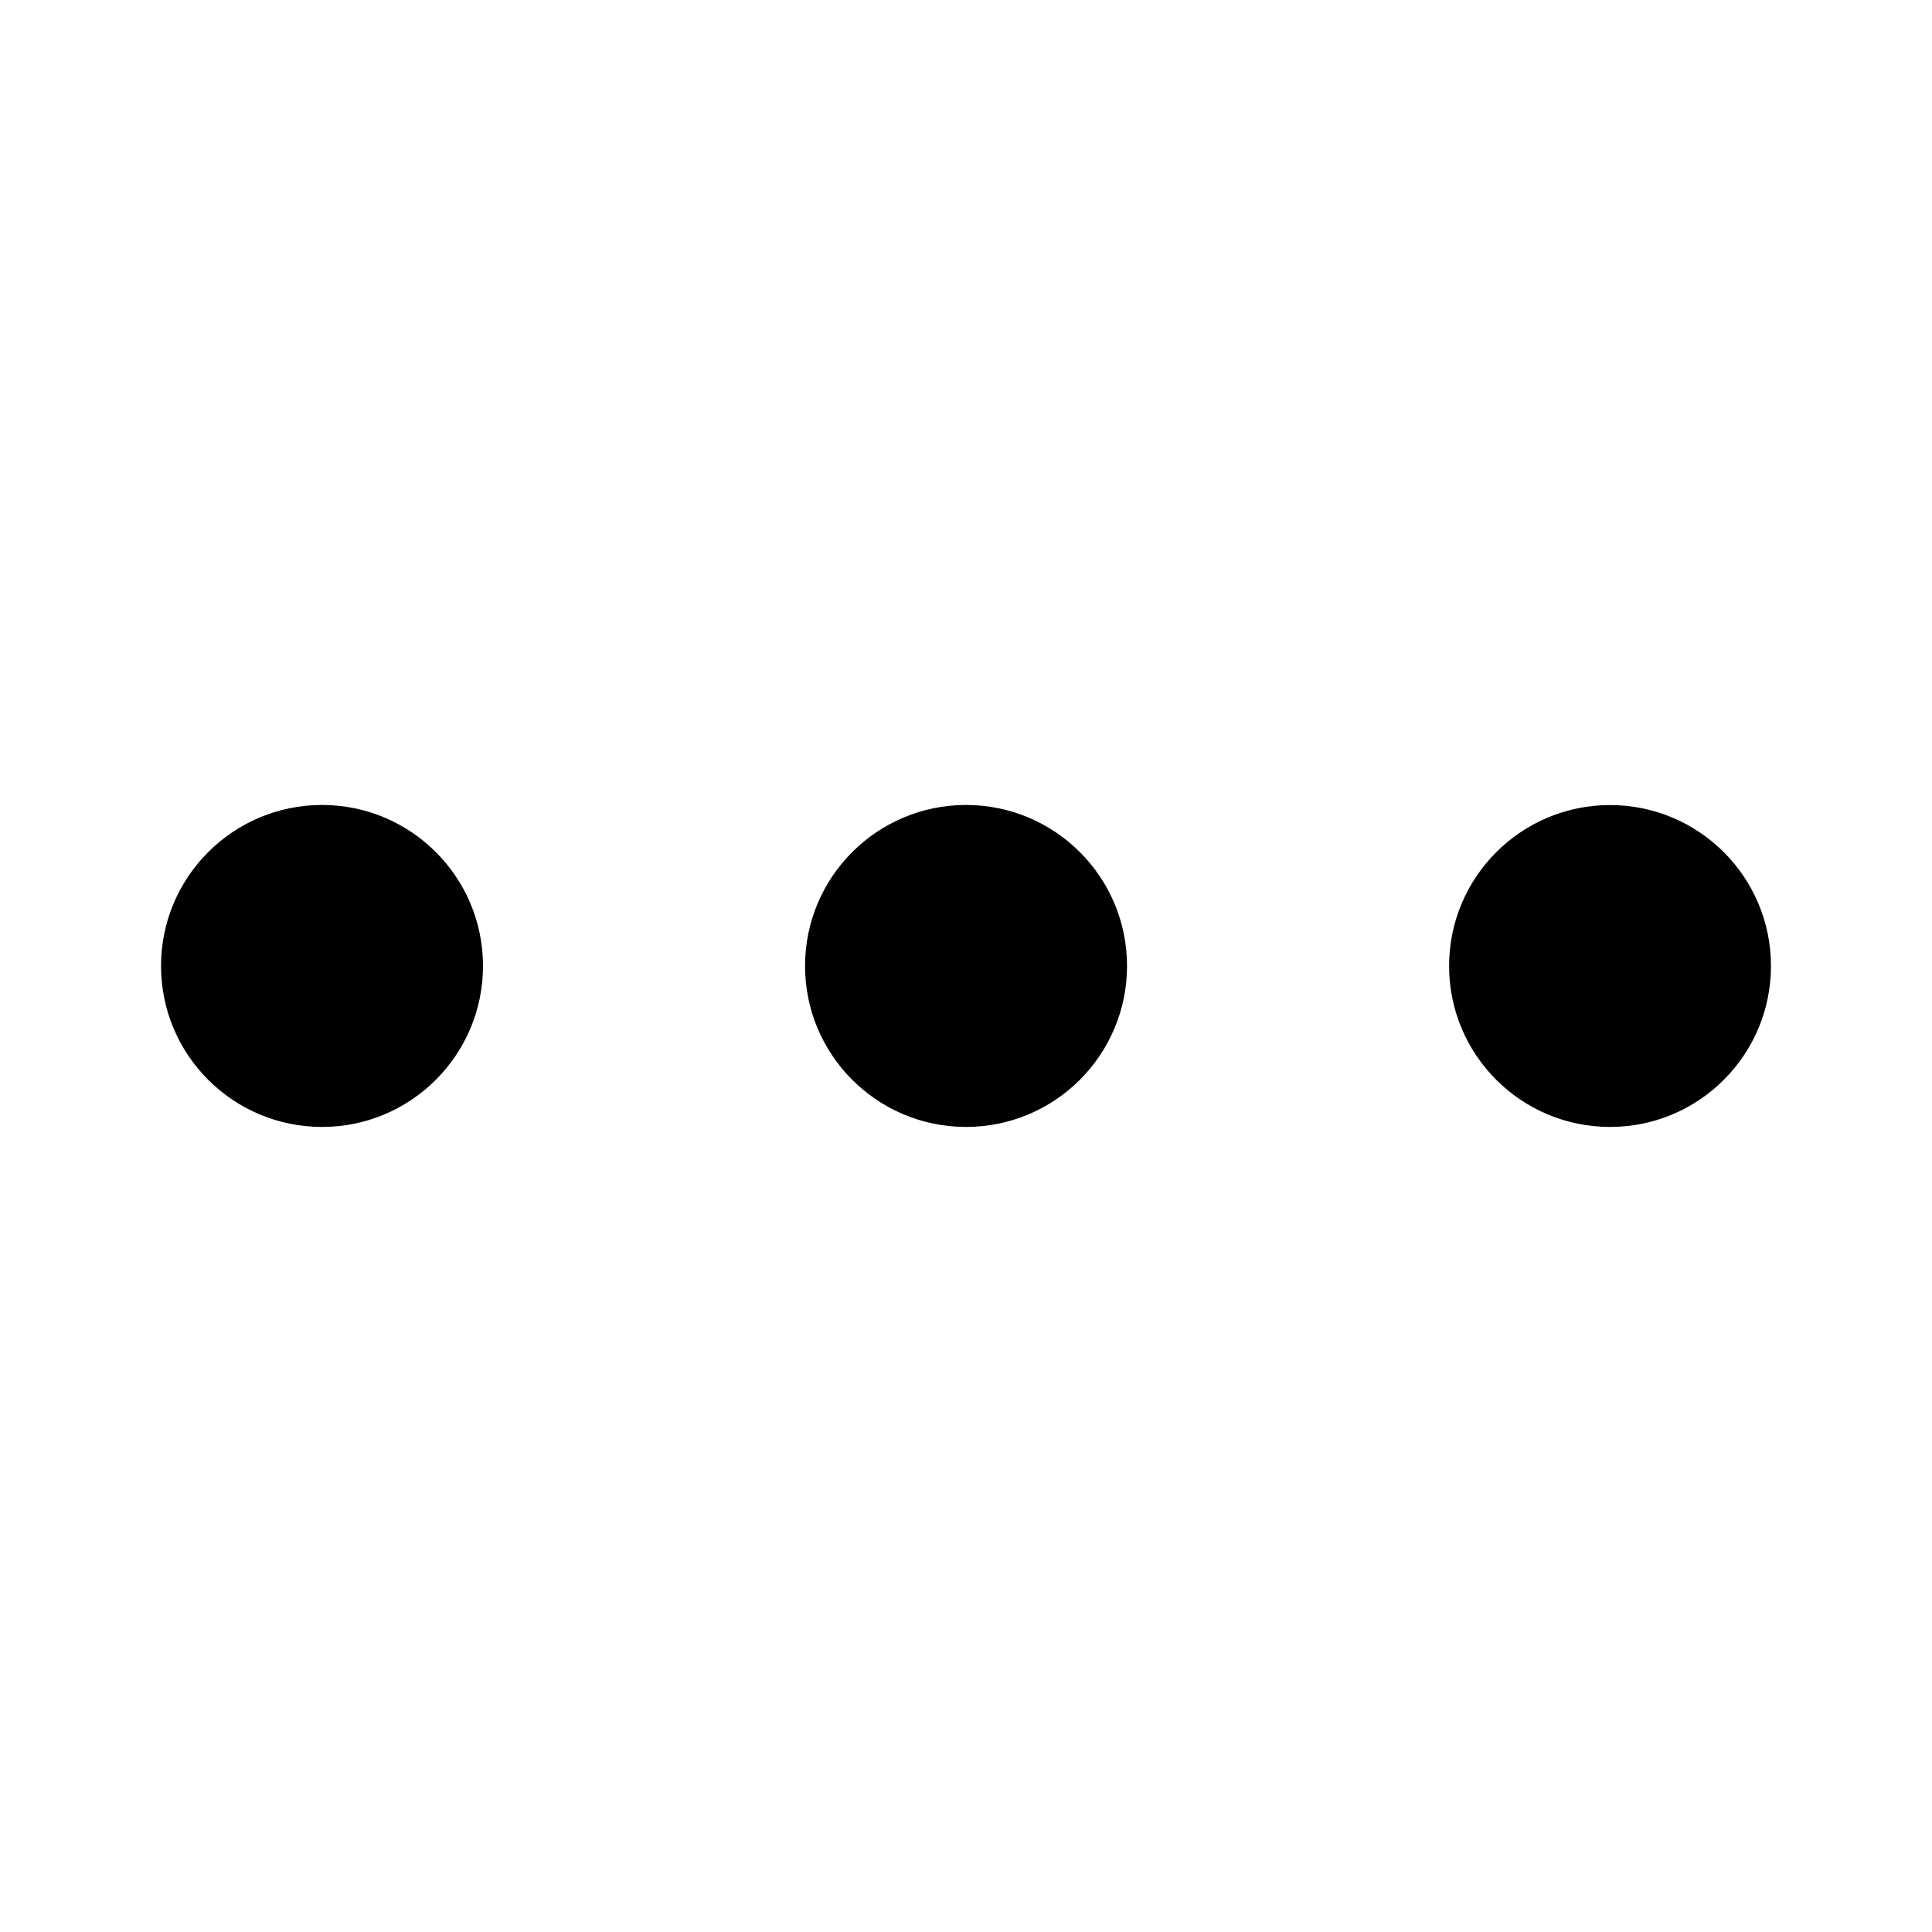
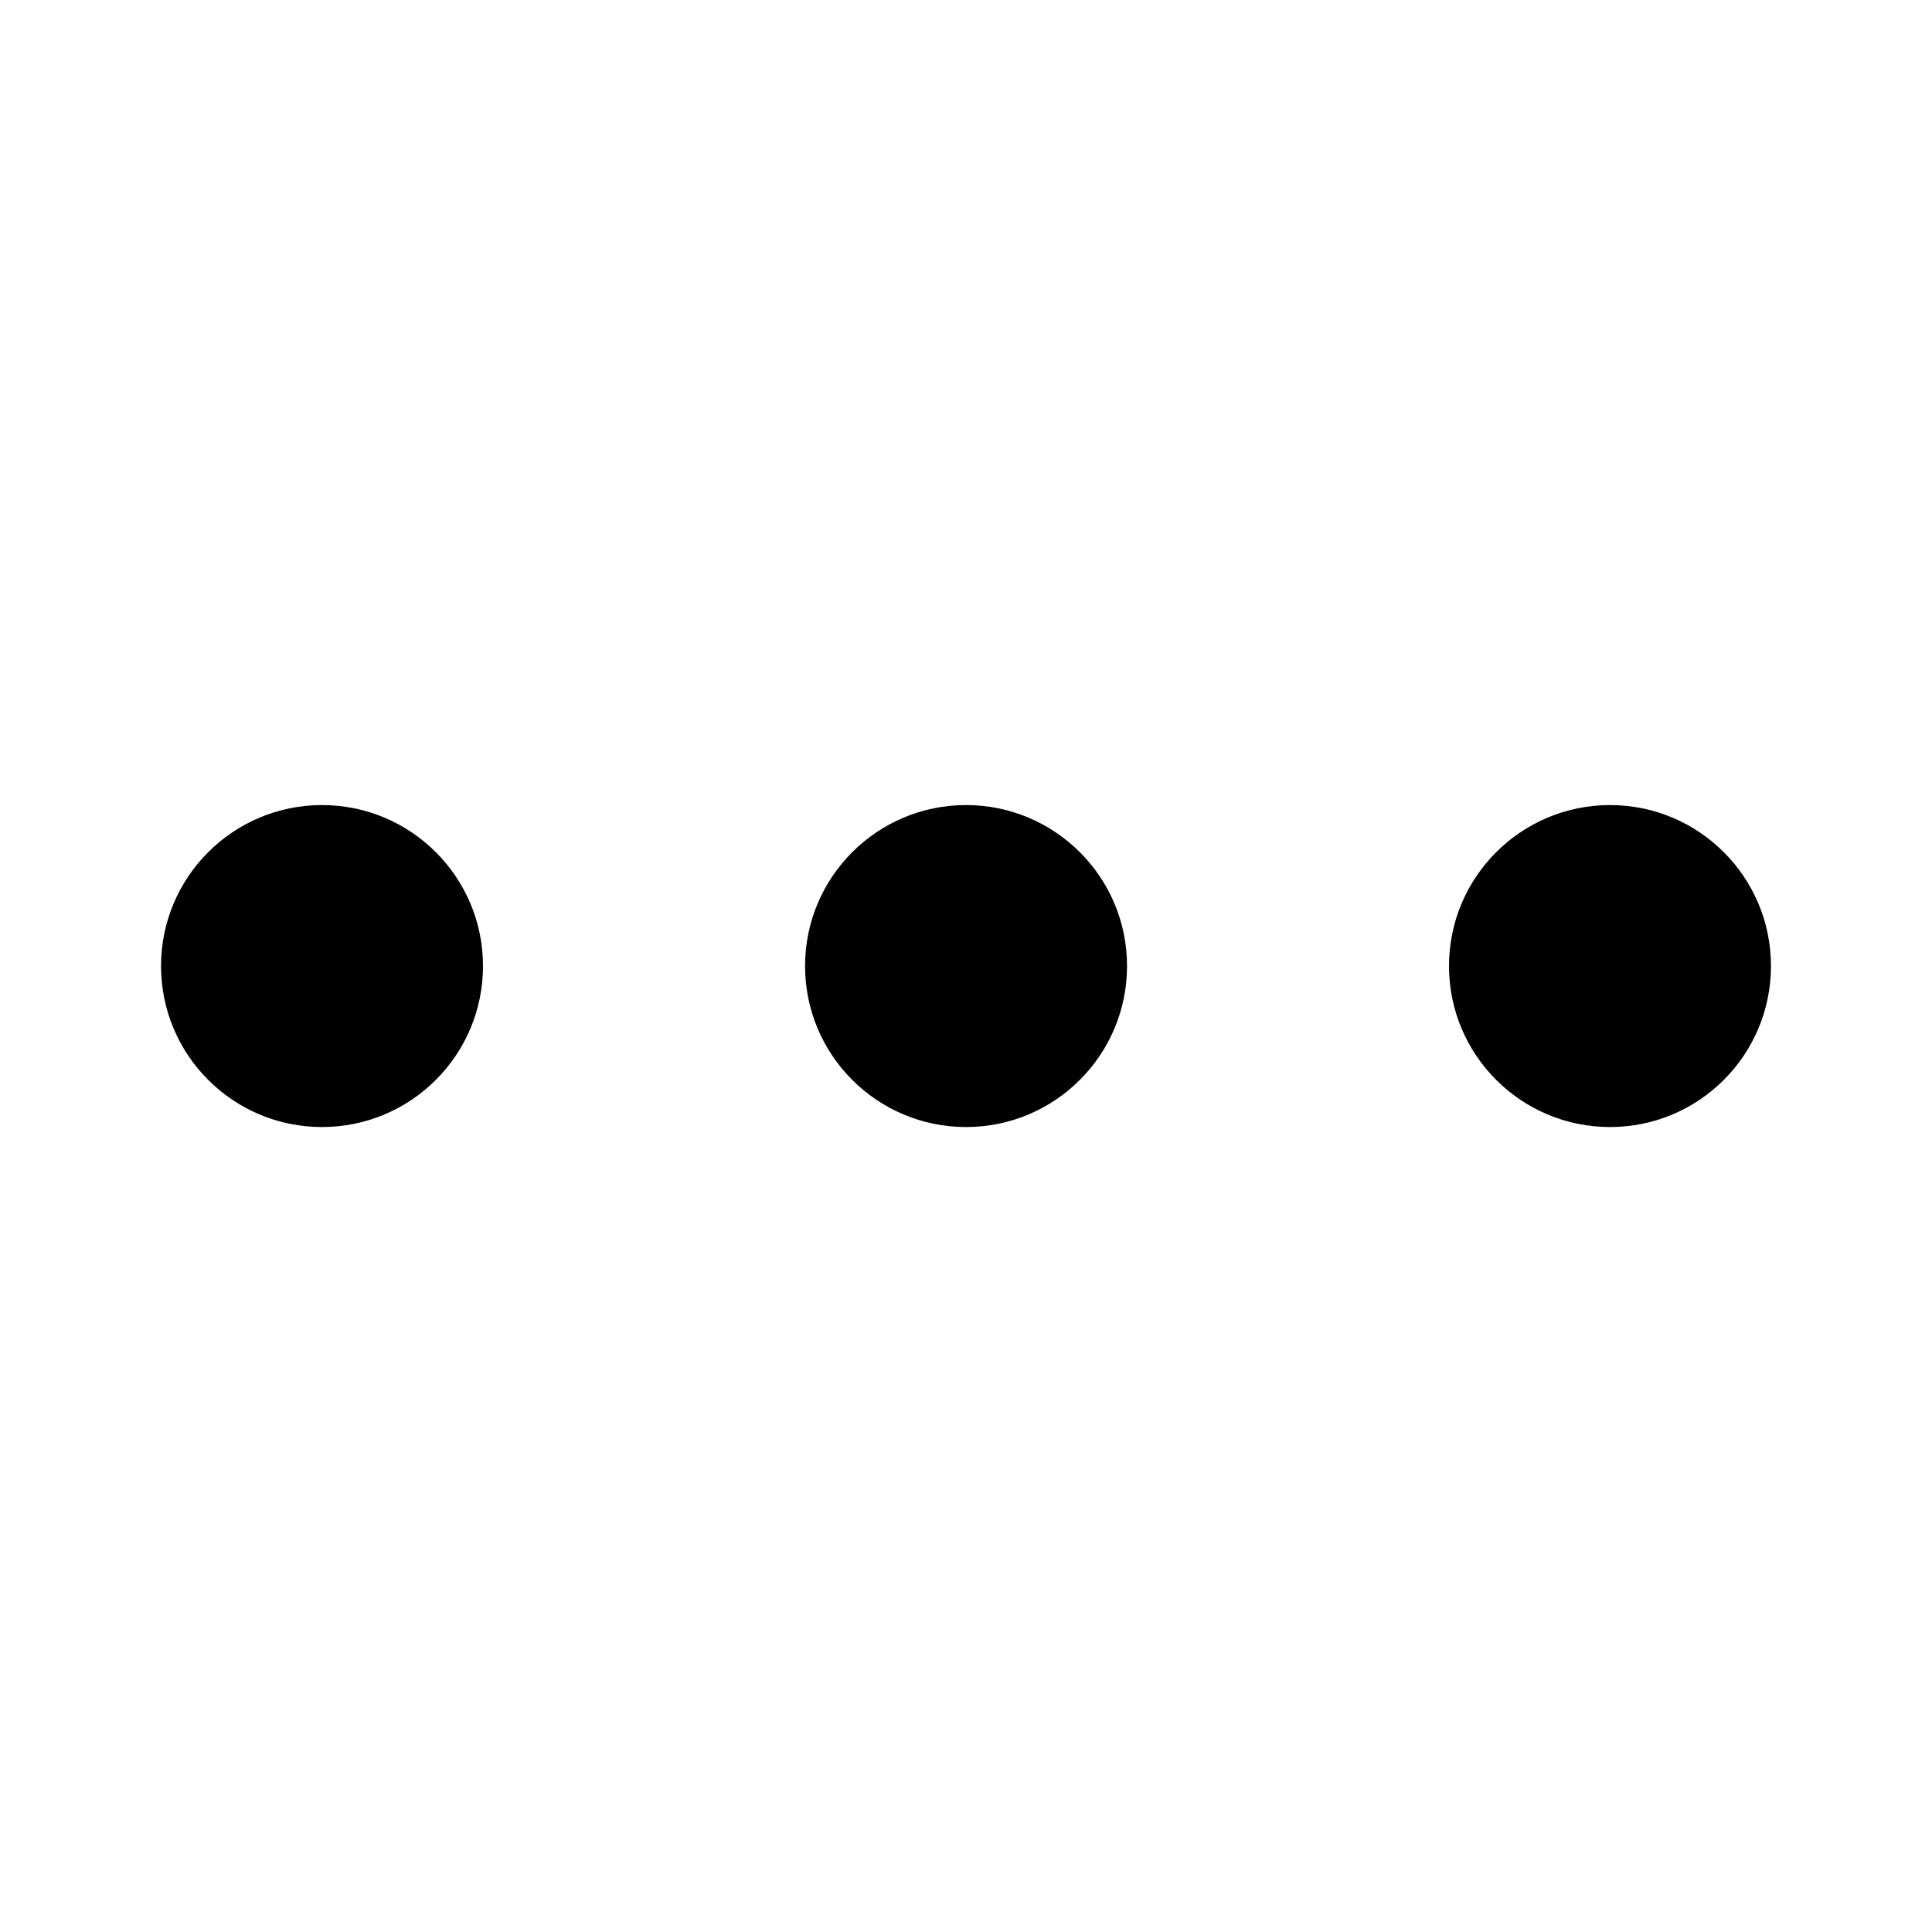
- <svg xmlns="http://www.w3.org/2000/svg" width="20" height="20" fill="none">
-   <path fill="currentColor" d="M10 11.666a1.666 1.666 0 1 0 .001-3.333A1.666 1.666 0 0 0 10 11.666Zm-6.667 0a1.666 1.666 0 1 0 .001-3.333 1.666 1.666 0 0 0-.001 3.333Zm13.334 0a1.666 1.666 0 1 0 0-3.332 1.666 1.666 0 0 0 0 3.332Z" />
+ <svg xmlns="http://www.w3.org/2000/svg" fill="none" viewBox="0 0 20 20">
+   <path fill="currentColor" d="M10 11.667C10.921 11.667 11.667 10.921 11.667 10 11.667 9.08 10.921 8.334 10 8.334 9.08 8.334 8.334 9.08 8.334 10 8.334 10.921 9.08 11.667 10 11.667ZM3.333 11.667C4.254 11.667 5 10.921 5 10 5 9.08 4.254 8.334 3.333 8.334 2.413 8.334 1.667 9.08 1.667 10 1.667 10.921 2.413 11.667 3.333 11.667ZM16.667 11.667C17.587 11.667 18.333 10.921 18.333 10 18.333 9.08 17.587 8.334 16.667 8.334 15.746 8.334 15 9.08 15 10 15 10.921 15.746 11.667 16.667 11.667Z" />
</svg>
